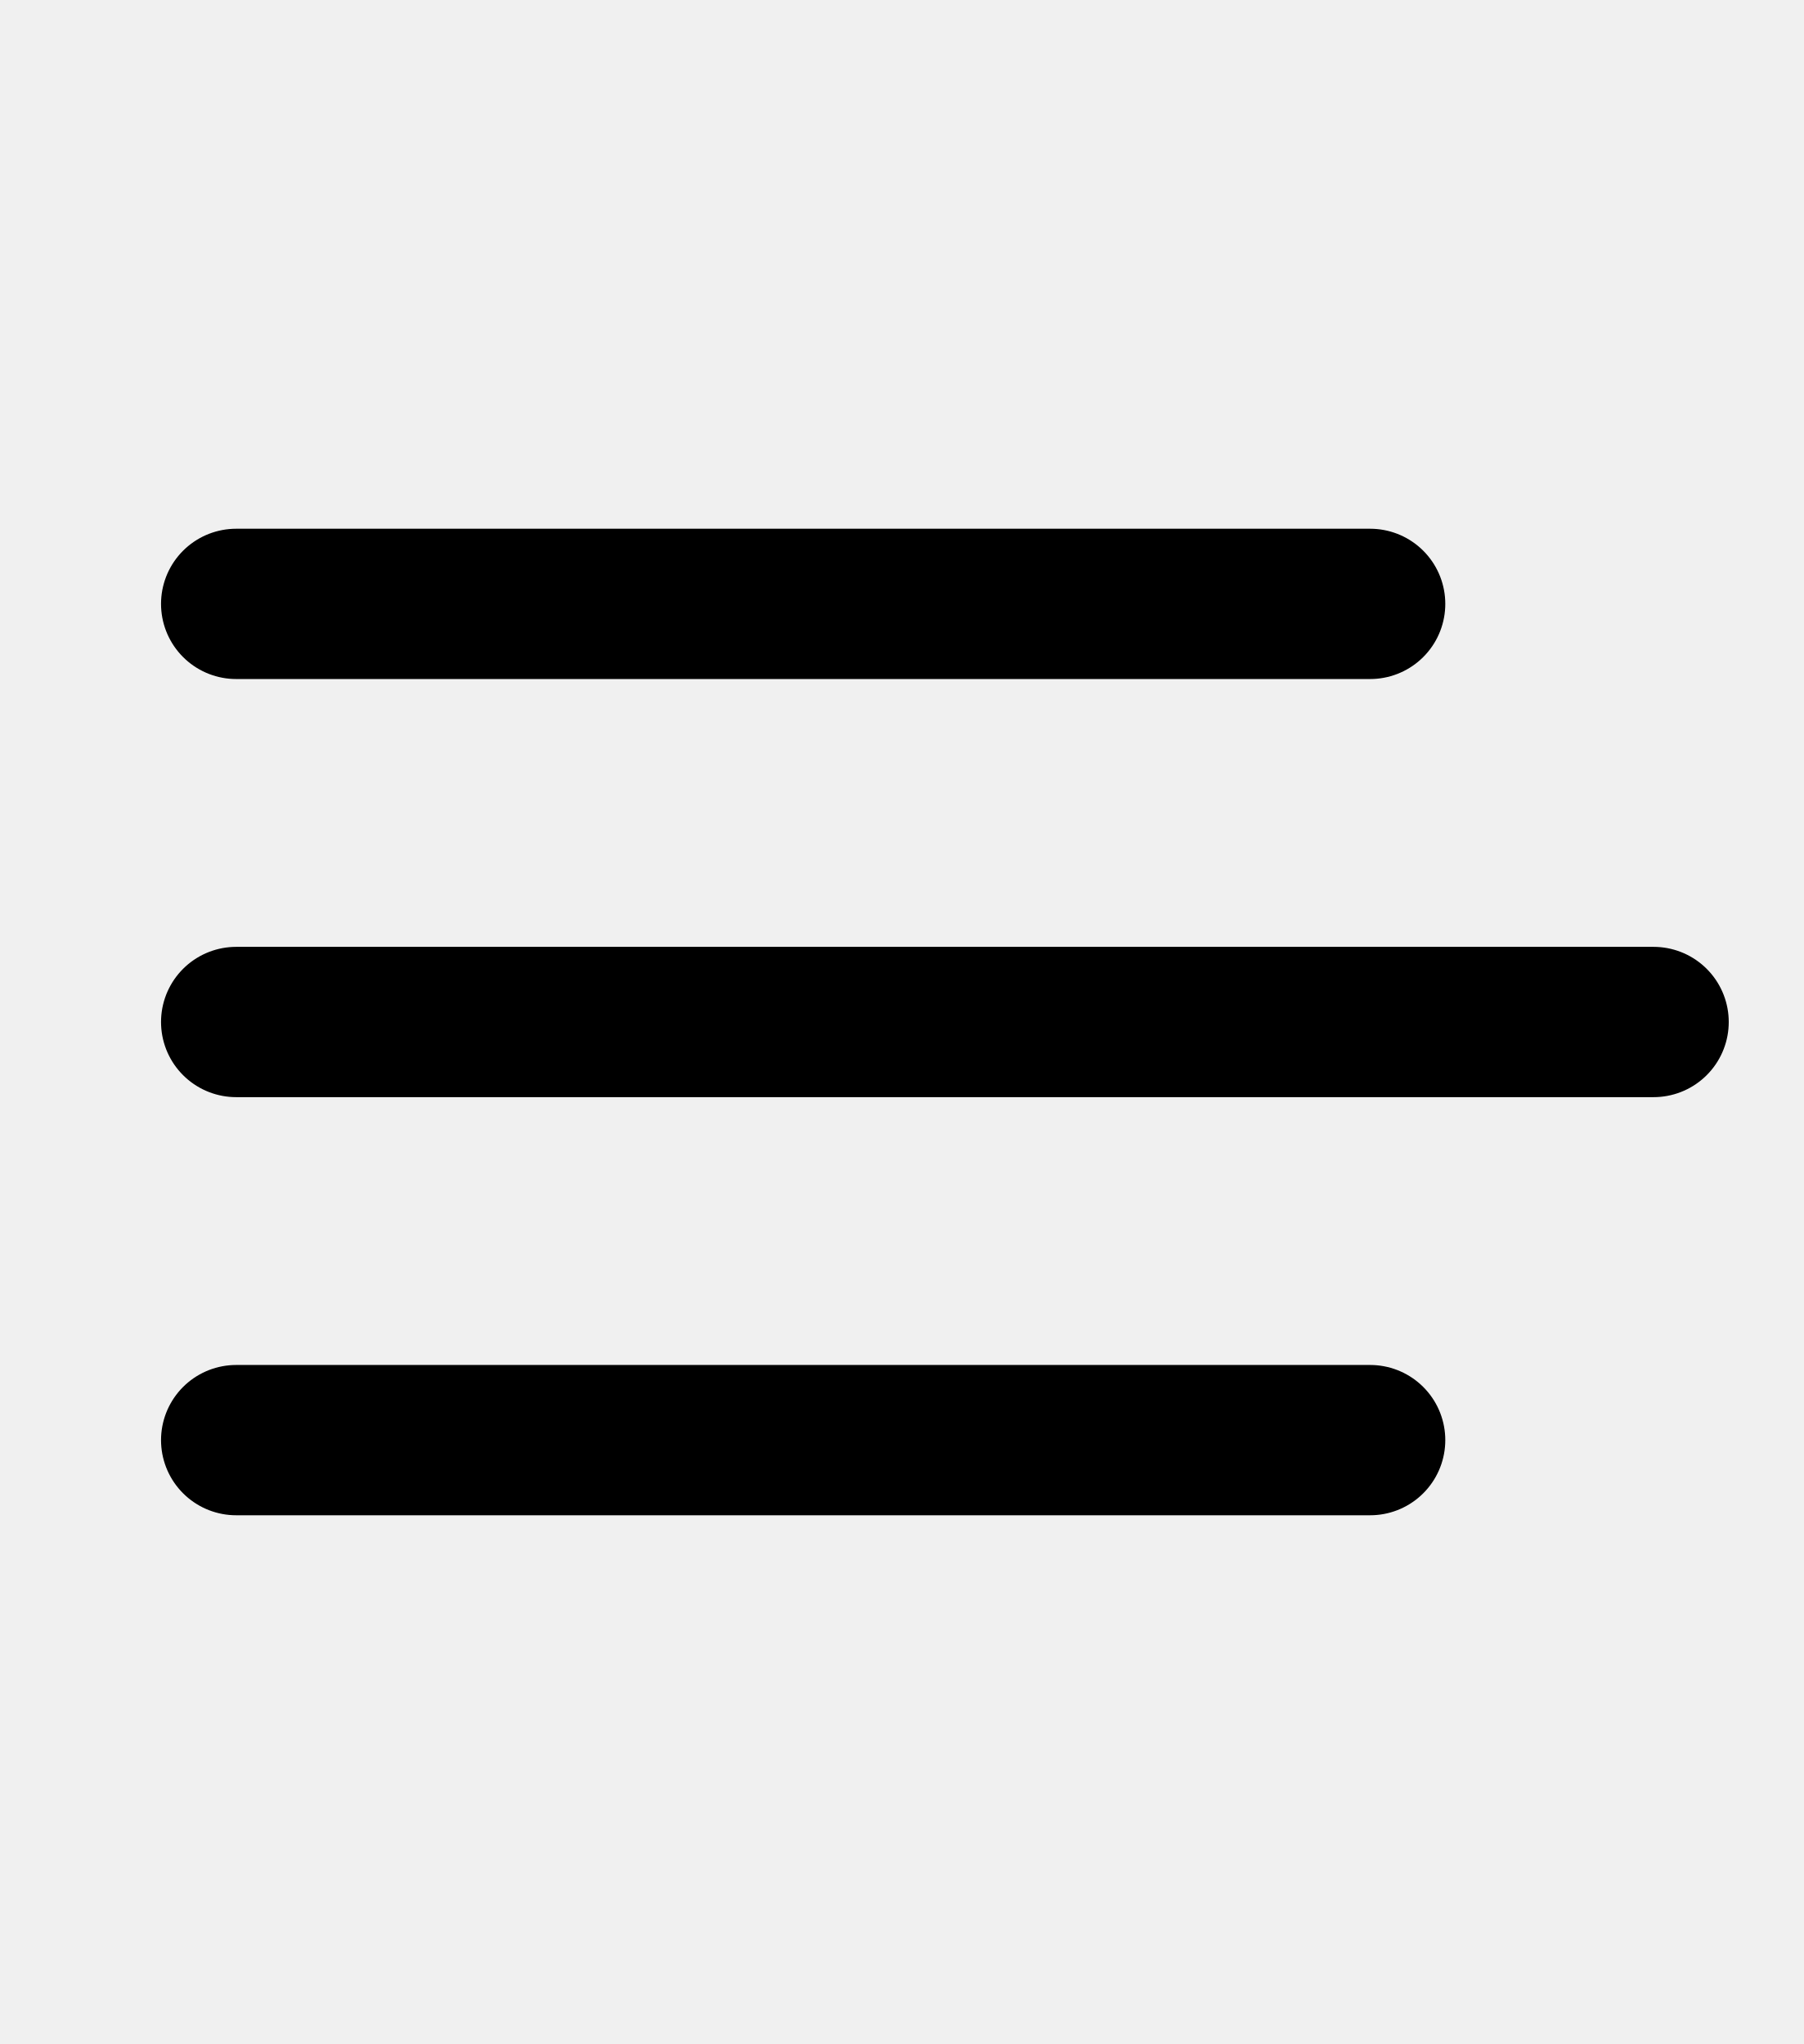
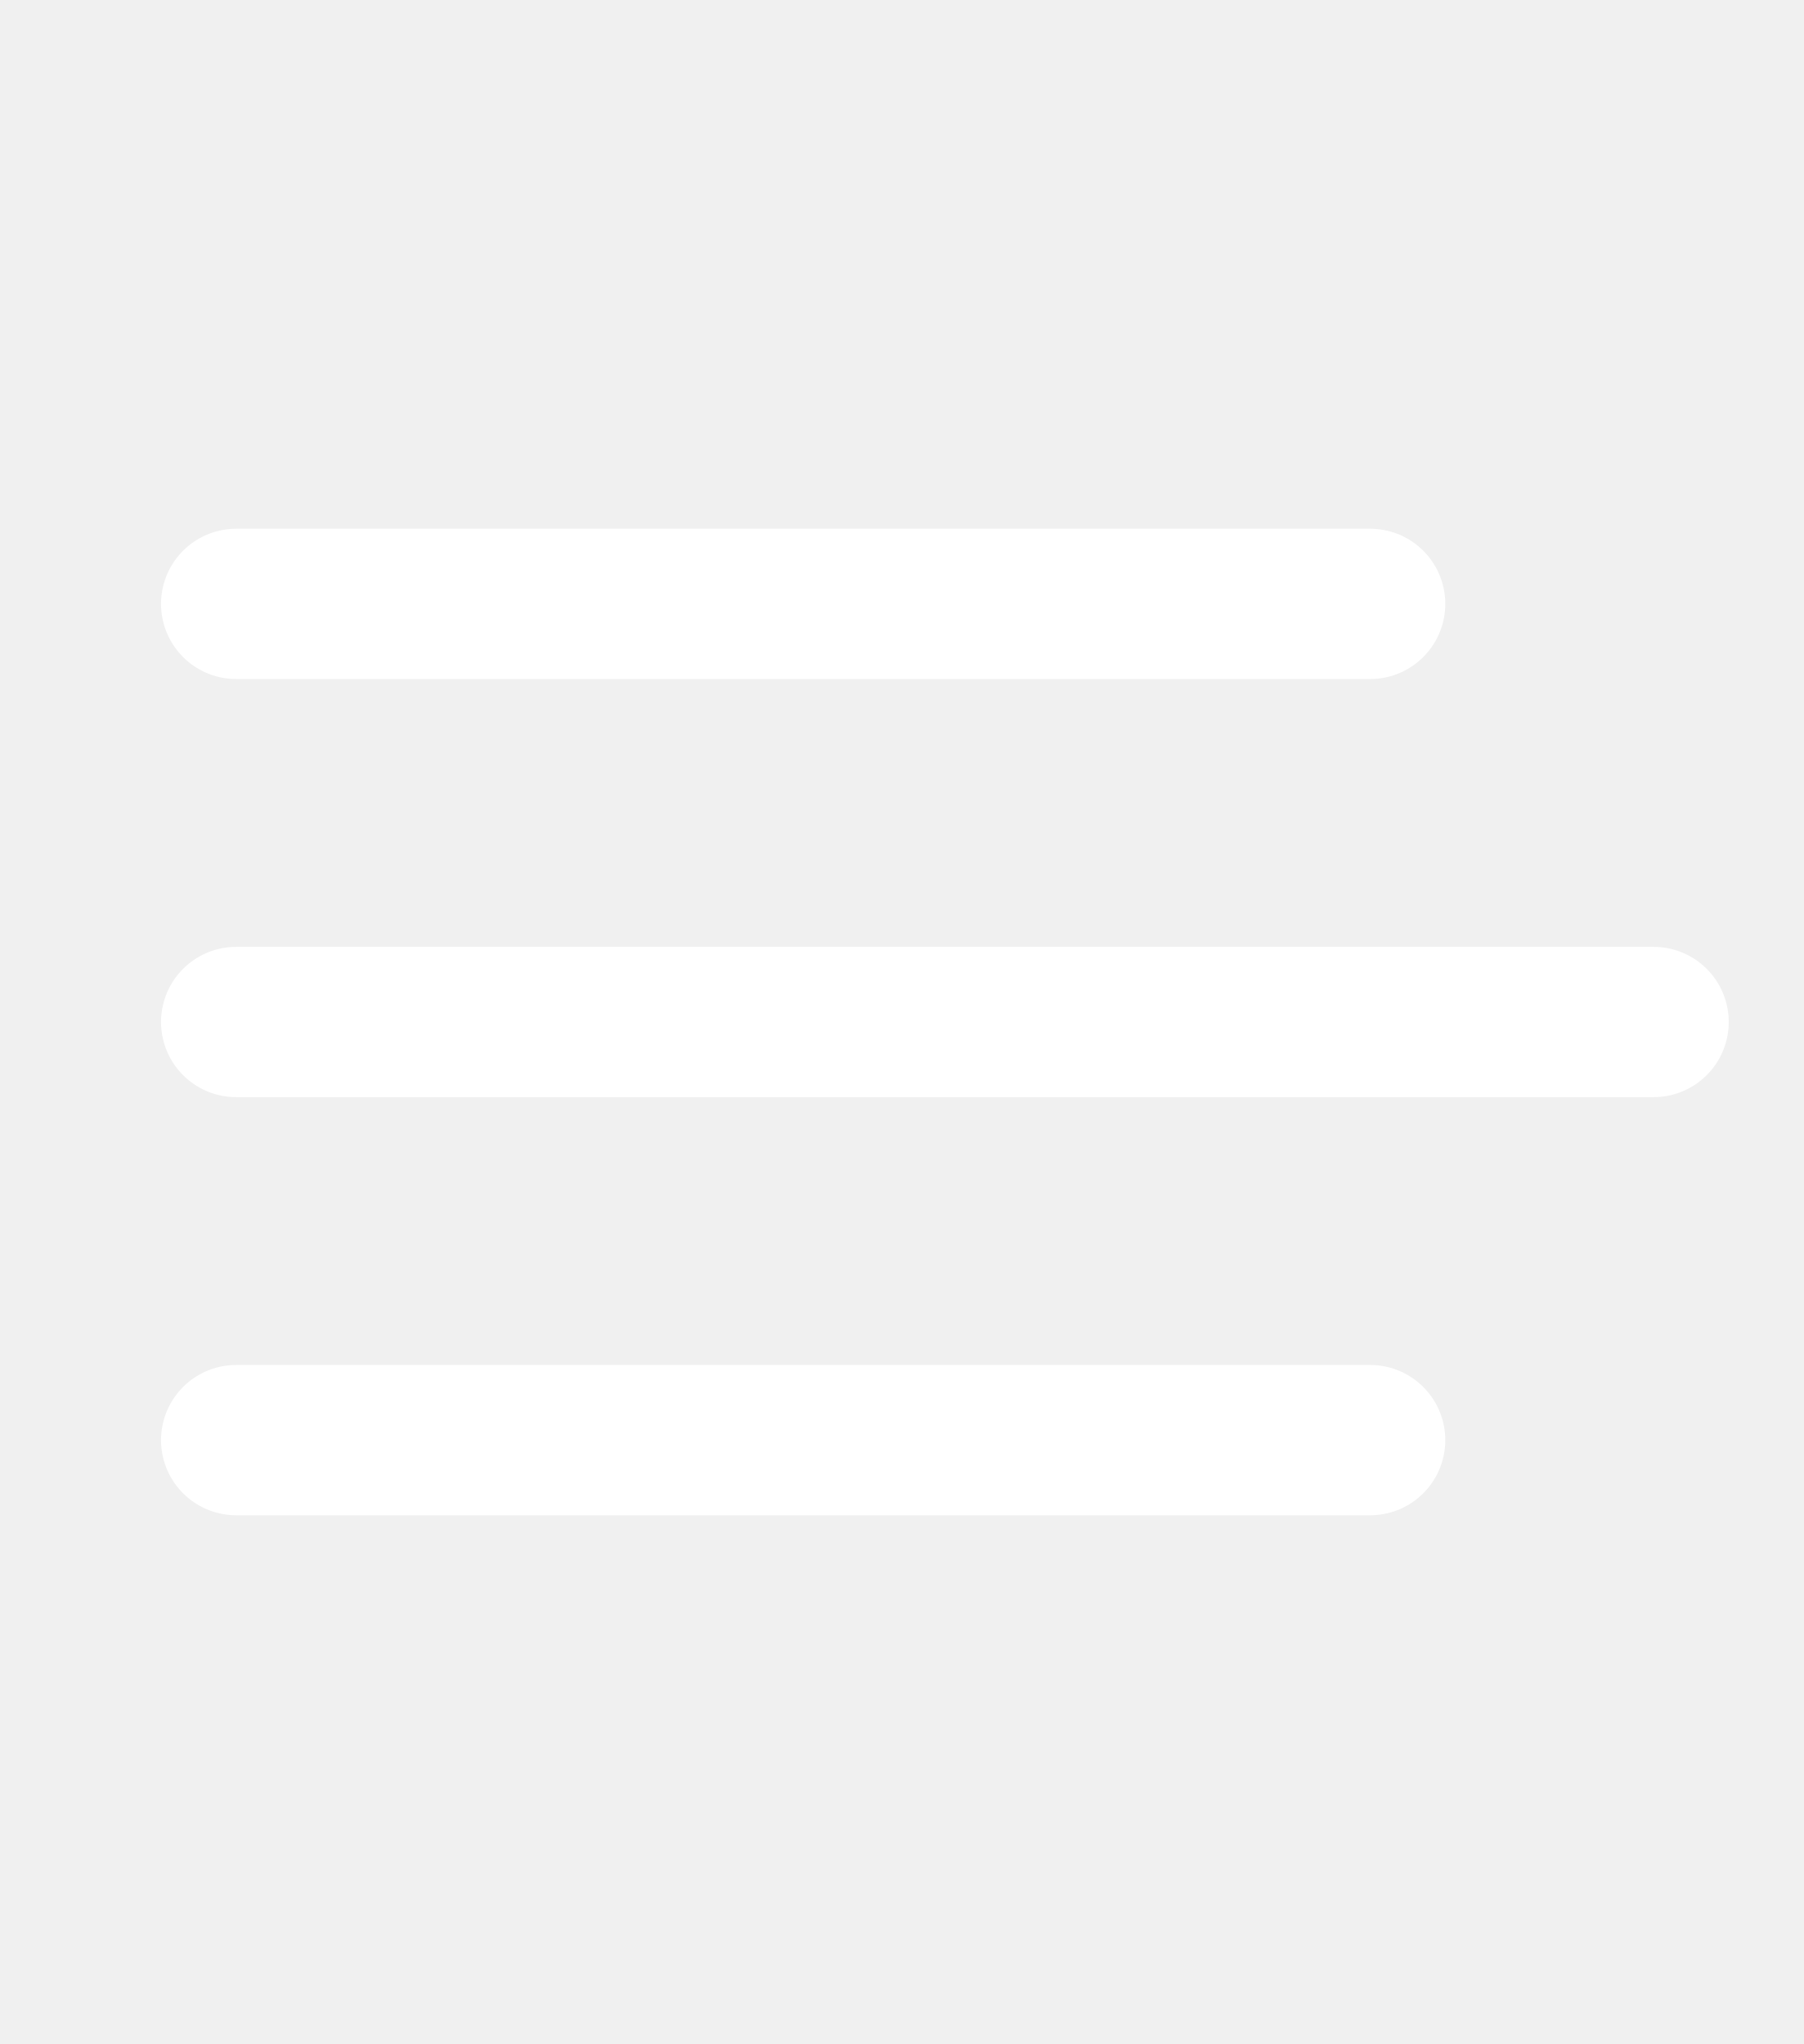
<svg xmlns="http://www.w3.org/2000/svg" width="30" height="34" viewBox="0 0 30 34" fill="none">
-   <path d="M3.928 10.045H22.786" stroke="black" stroke-width="2.5" stroke-linecap="round" />
-   <path d="M3.928 17H27.5" stroke="black" stroke-width="2.5" stroke-linecap="round" />
-   <path d="M3.928 23.955H22.786" stroke="black" stroke-width="2.5" stroke-linecap="round" />
+   <path d="M3.928 10.045H22.786" stroke="white" stroke-width="2.5" stroke-linecap="round" />
+   <path d="M3.928 17H27.5" stroke="white" stroke-width="2.5" stroke-linecap="round" />
+   <path d="M3.928 23.955H22.786" stroke="white" stroke-width="2.5" stroke-linecap="round" />
</svg>
